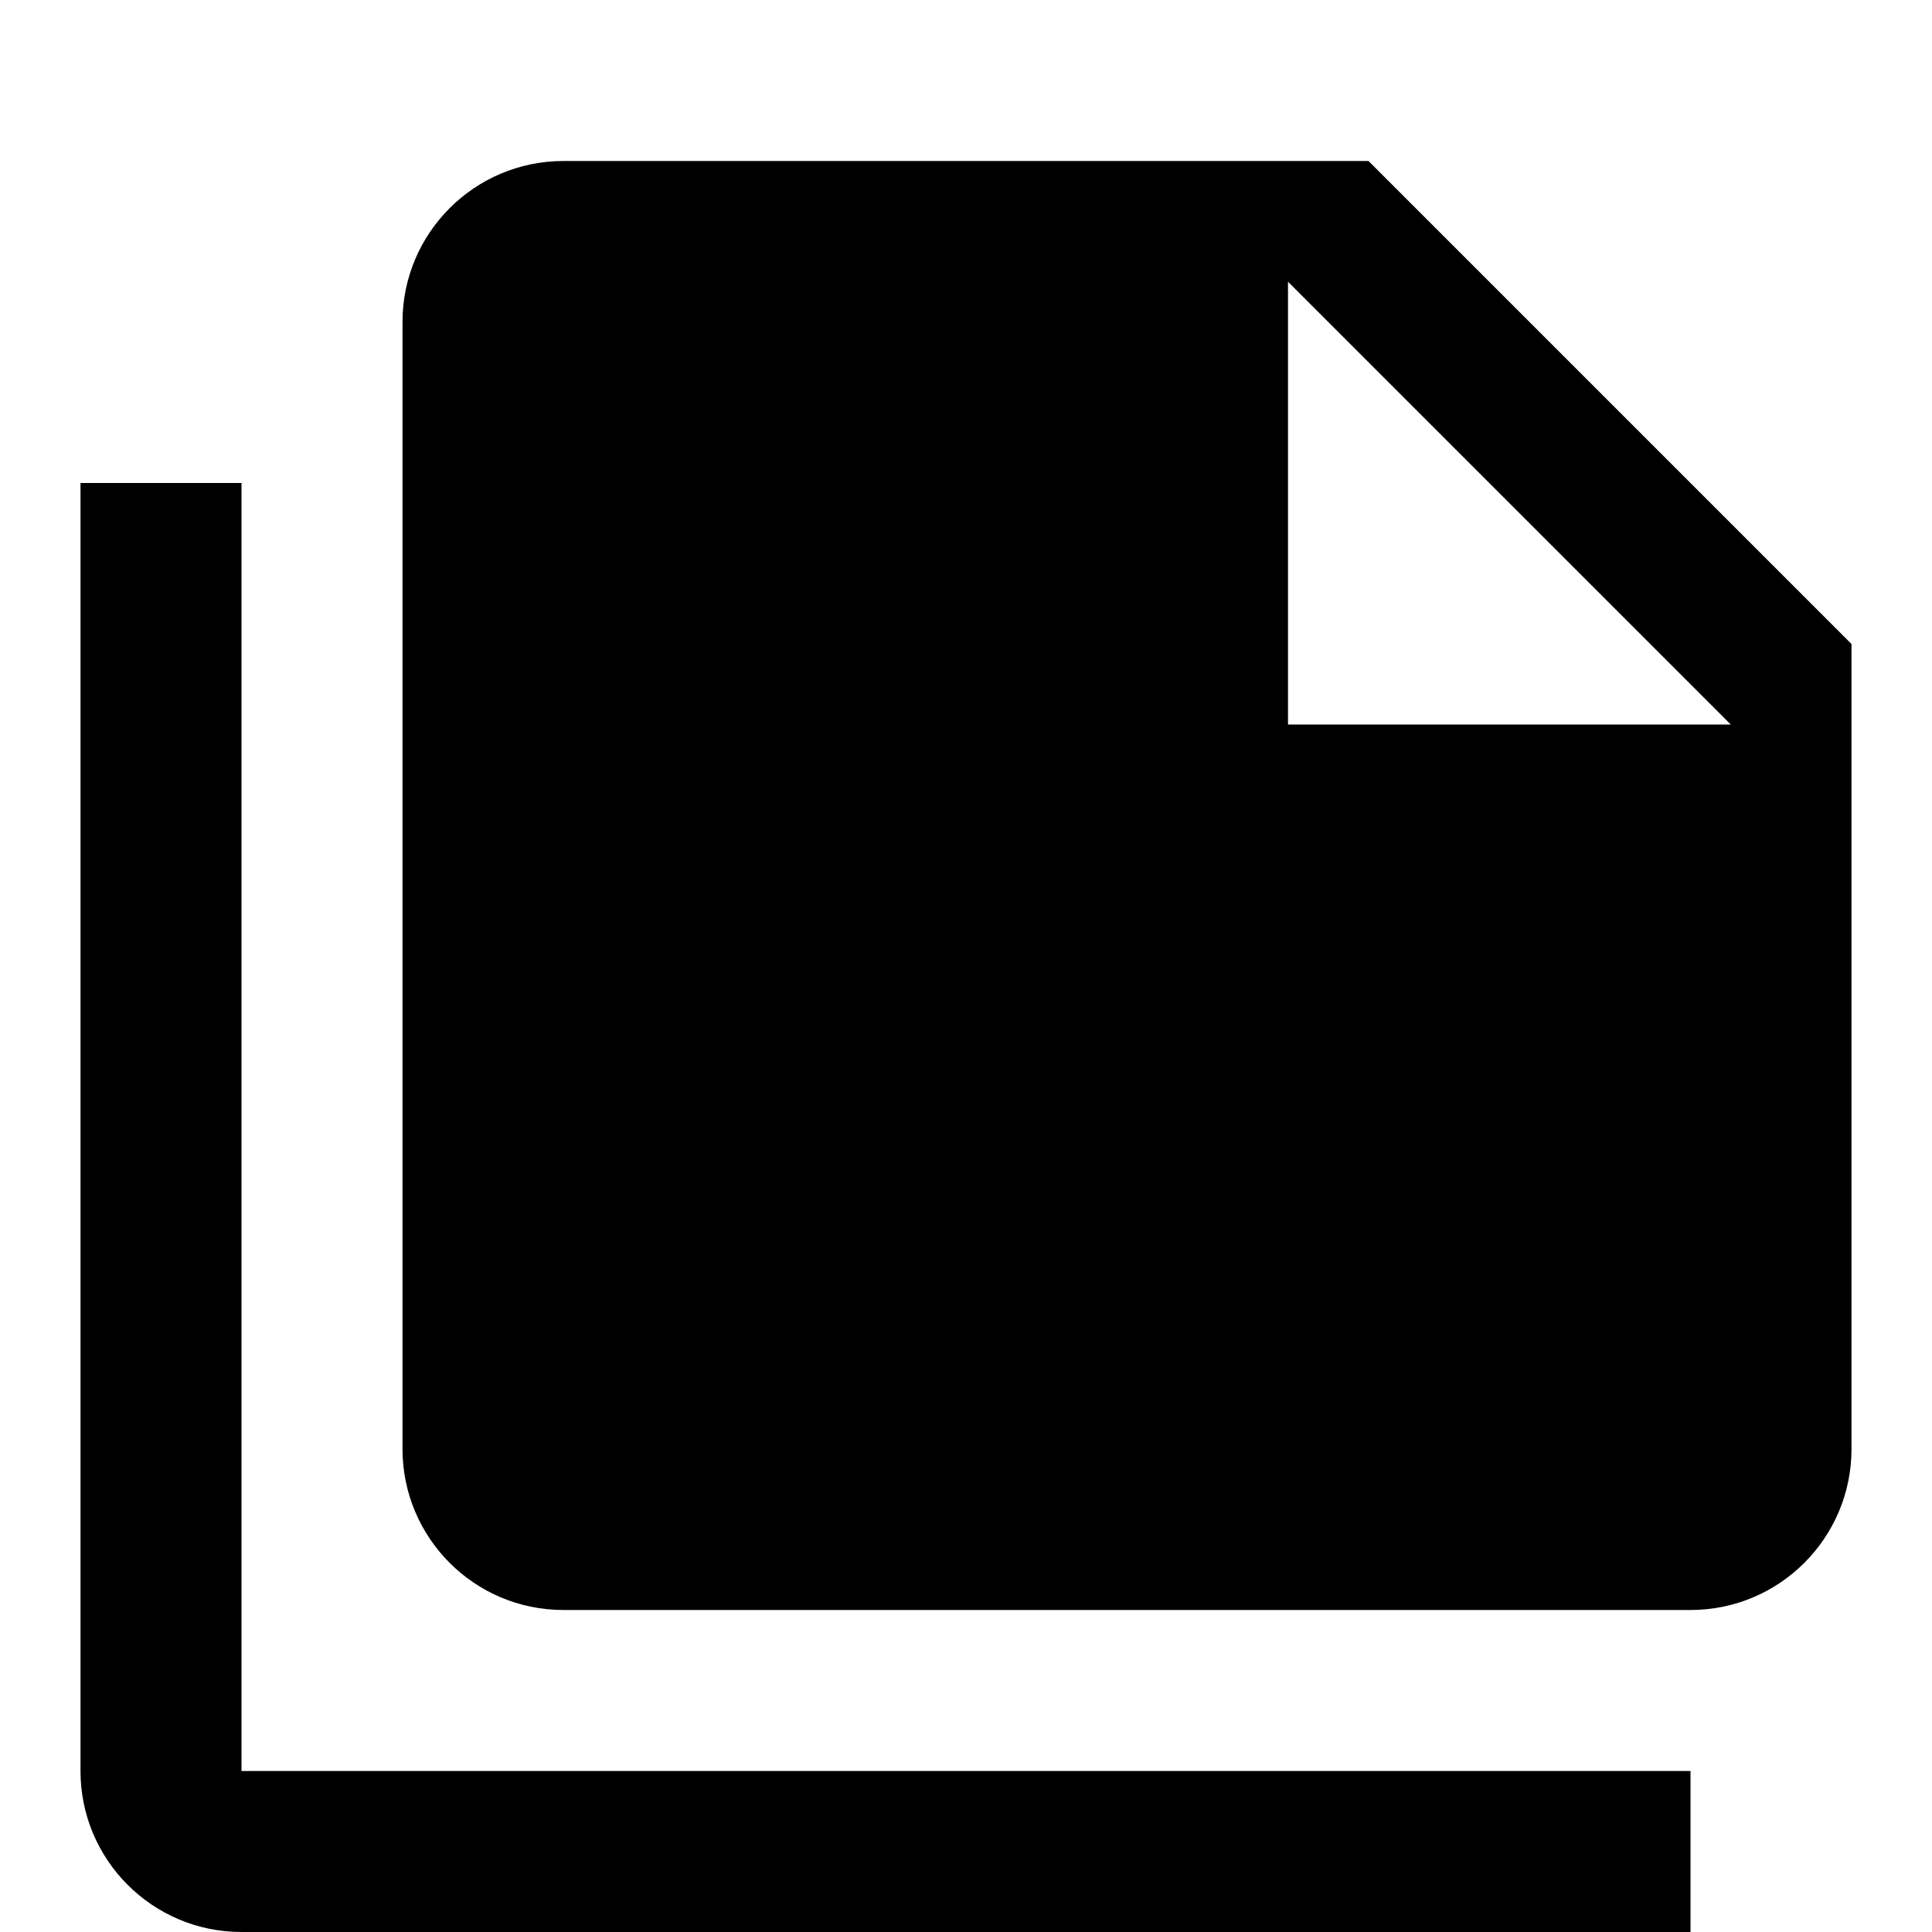
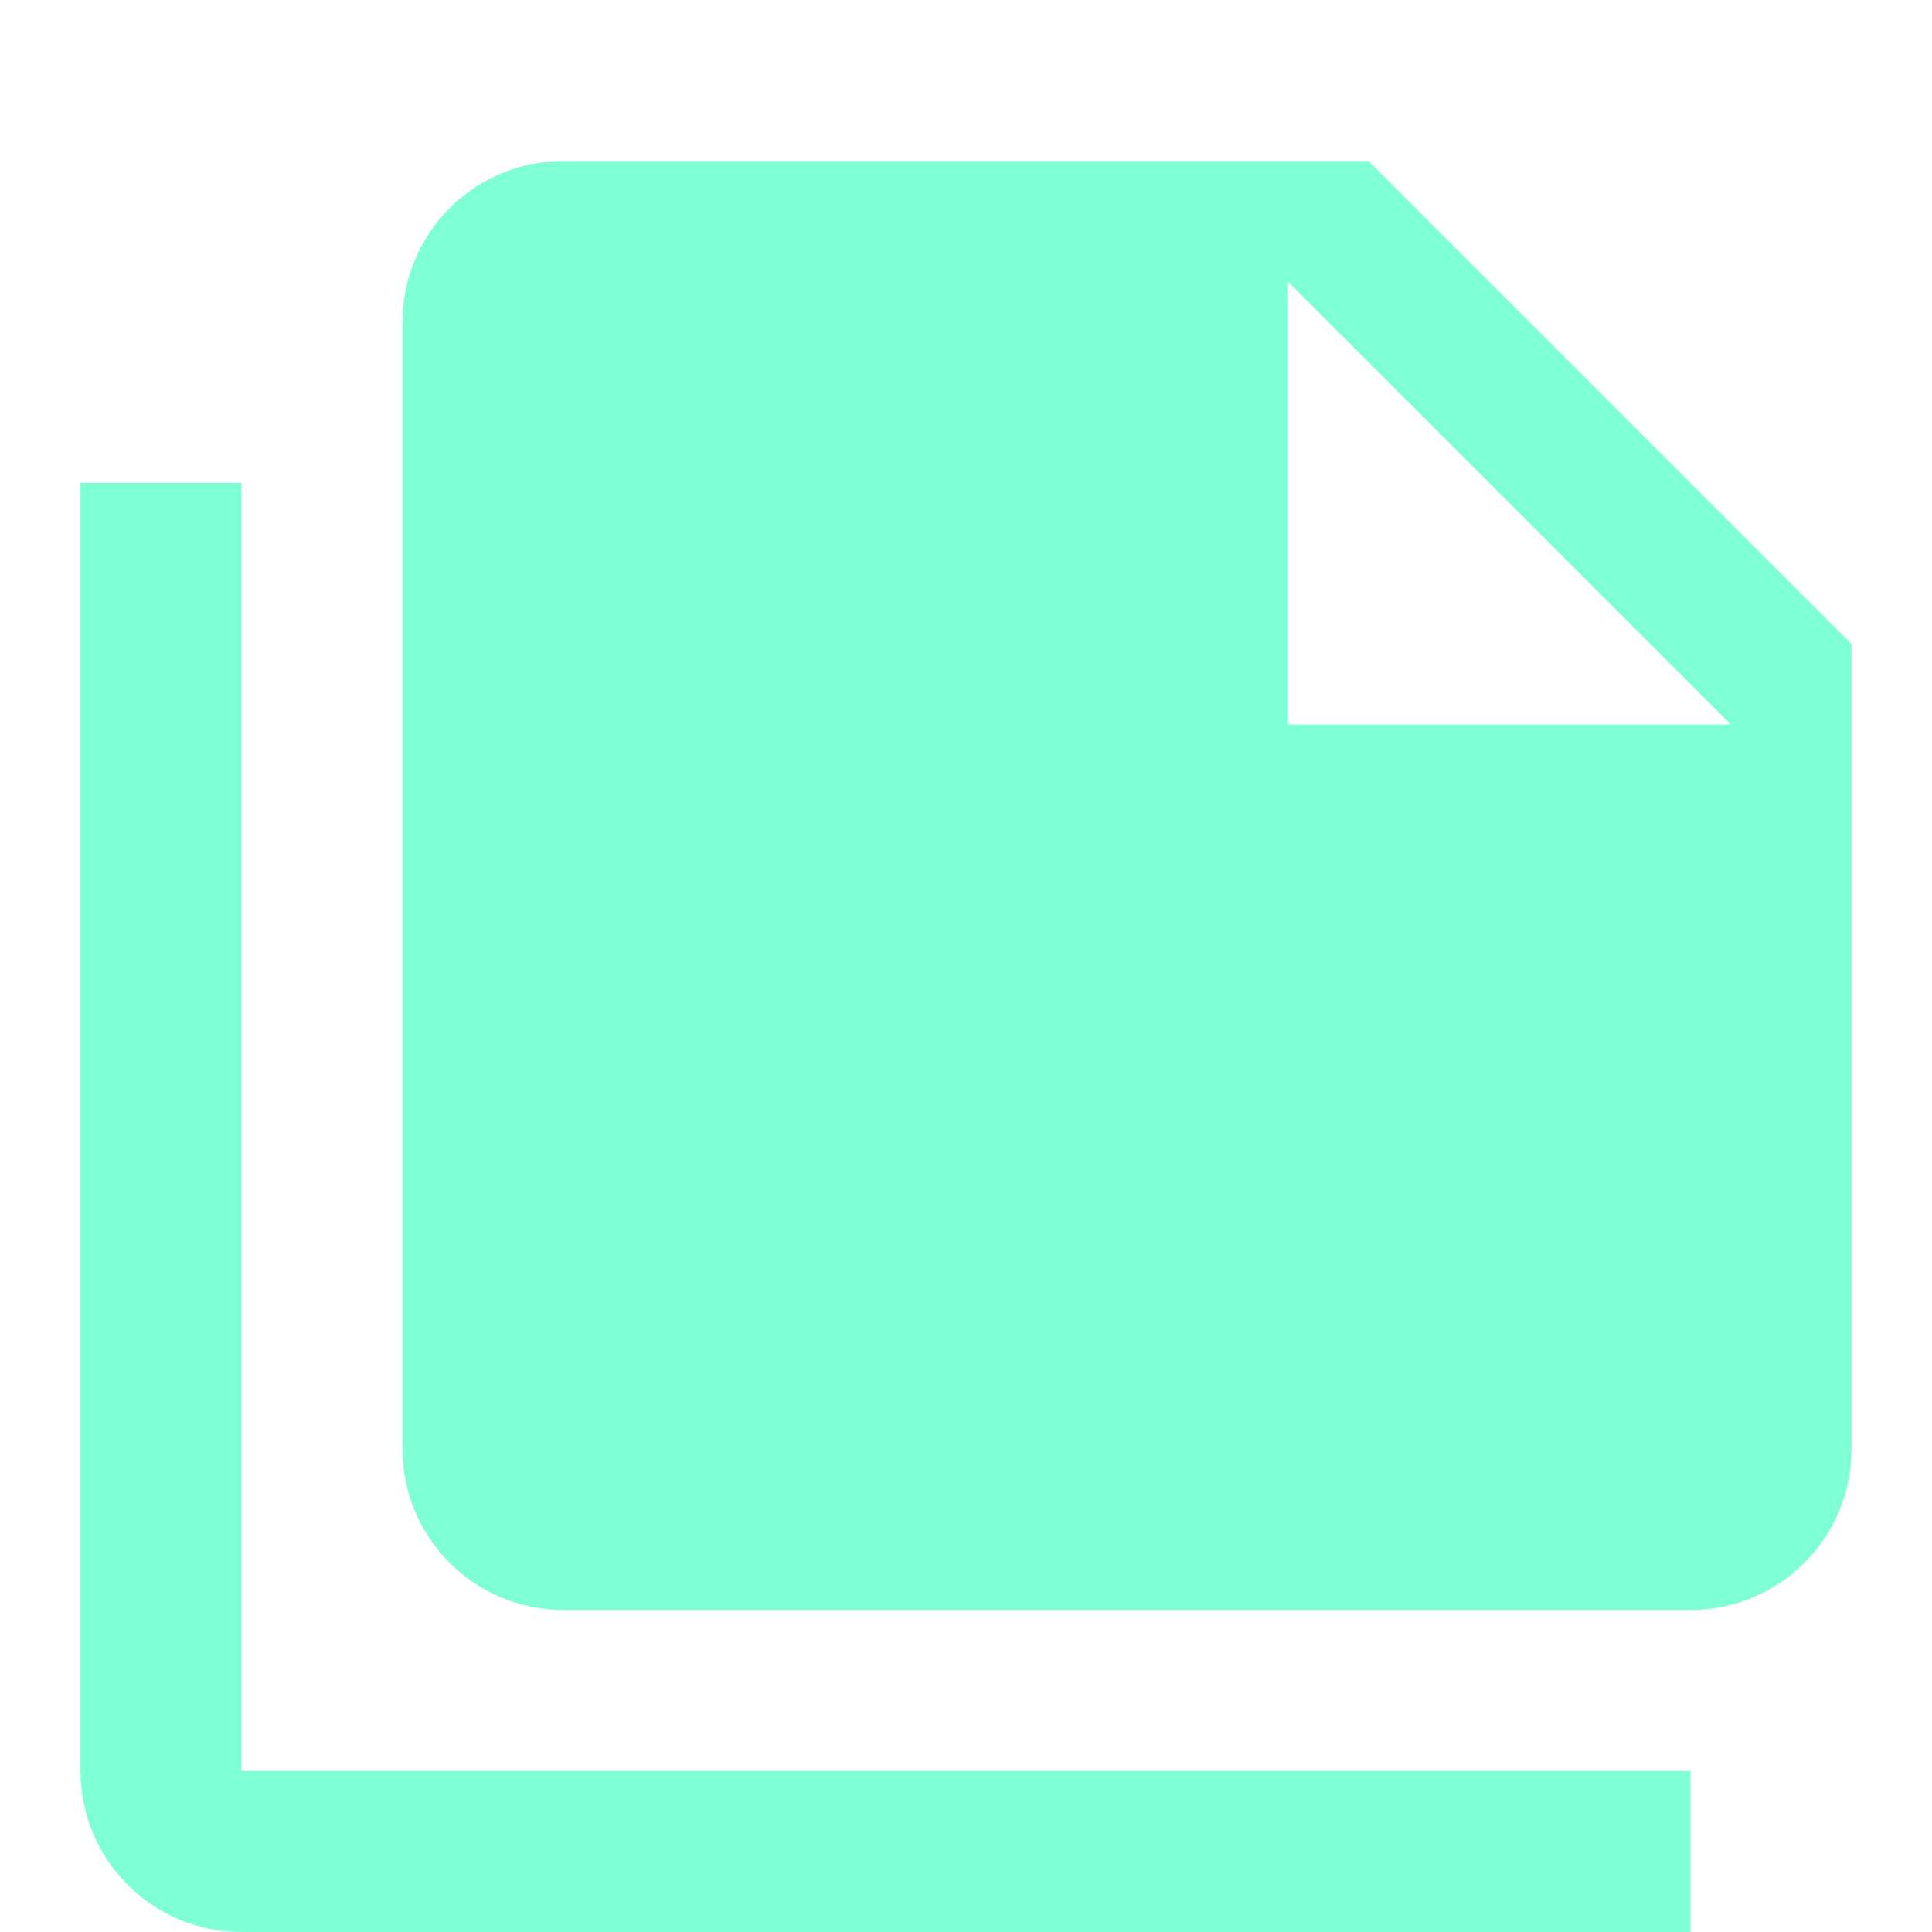
<svg xmlns="http://www.w3.org/2000/svg" viewBox="0 0 24 24">
-   <path d="M16,9H21.5L16,3.5V9M7,2H17L23,8V18A2,2 0 0,1 21,20H7C5.89,20 5,19.1 5,18V4A2,2 0 0,1 7,2M3,6V22H21V24H3A2,2 0 0,1 1,22V6H3Z" />
+   <path fill="aquamarine" d="M16,9H21.5L16,3.5V9M7,2H17L23,8V18A2,2 0 0,1 21,20H7C5.89,20 5,19.1 5,18V4A2,2 0 0,1 7,2M3,6V22H21V24H3A2,2 0 0,1 1,22V6H3Z" />
</svg>
